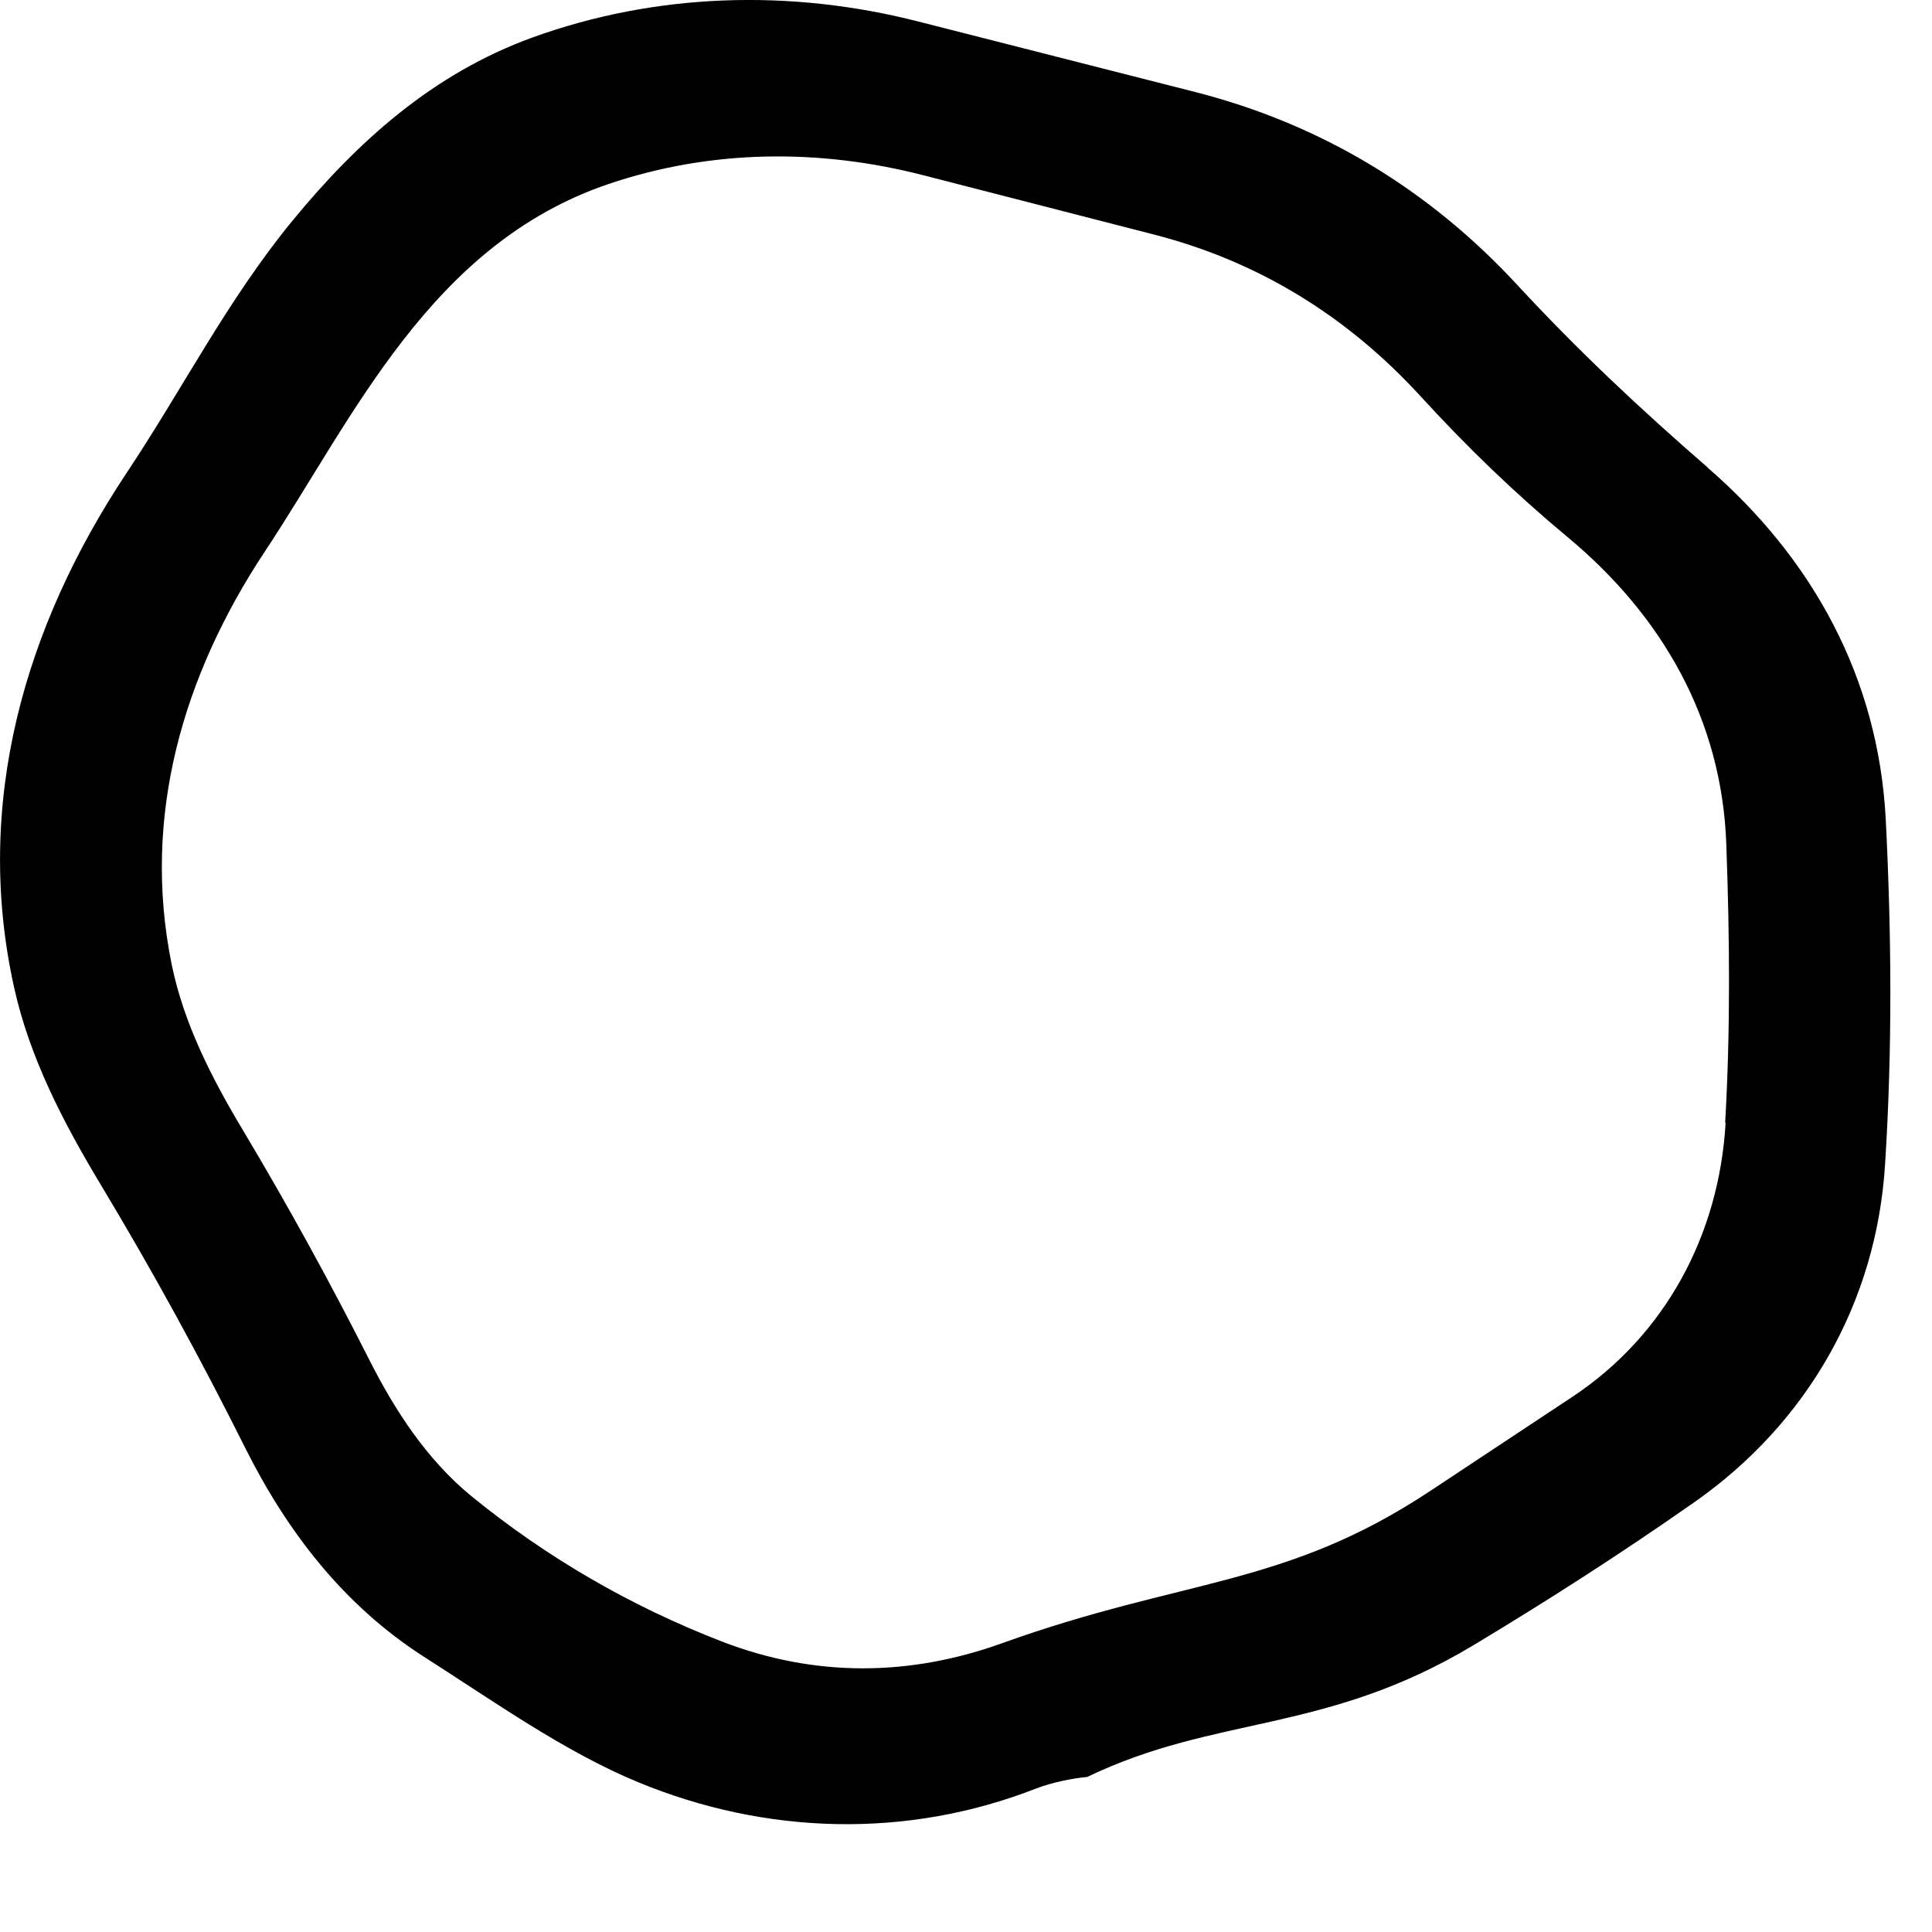
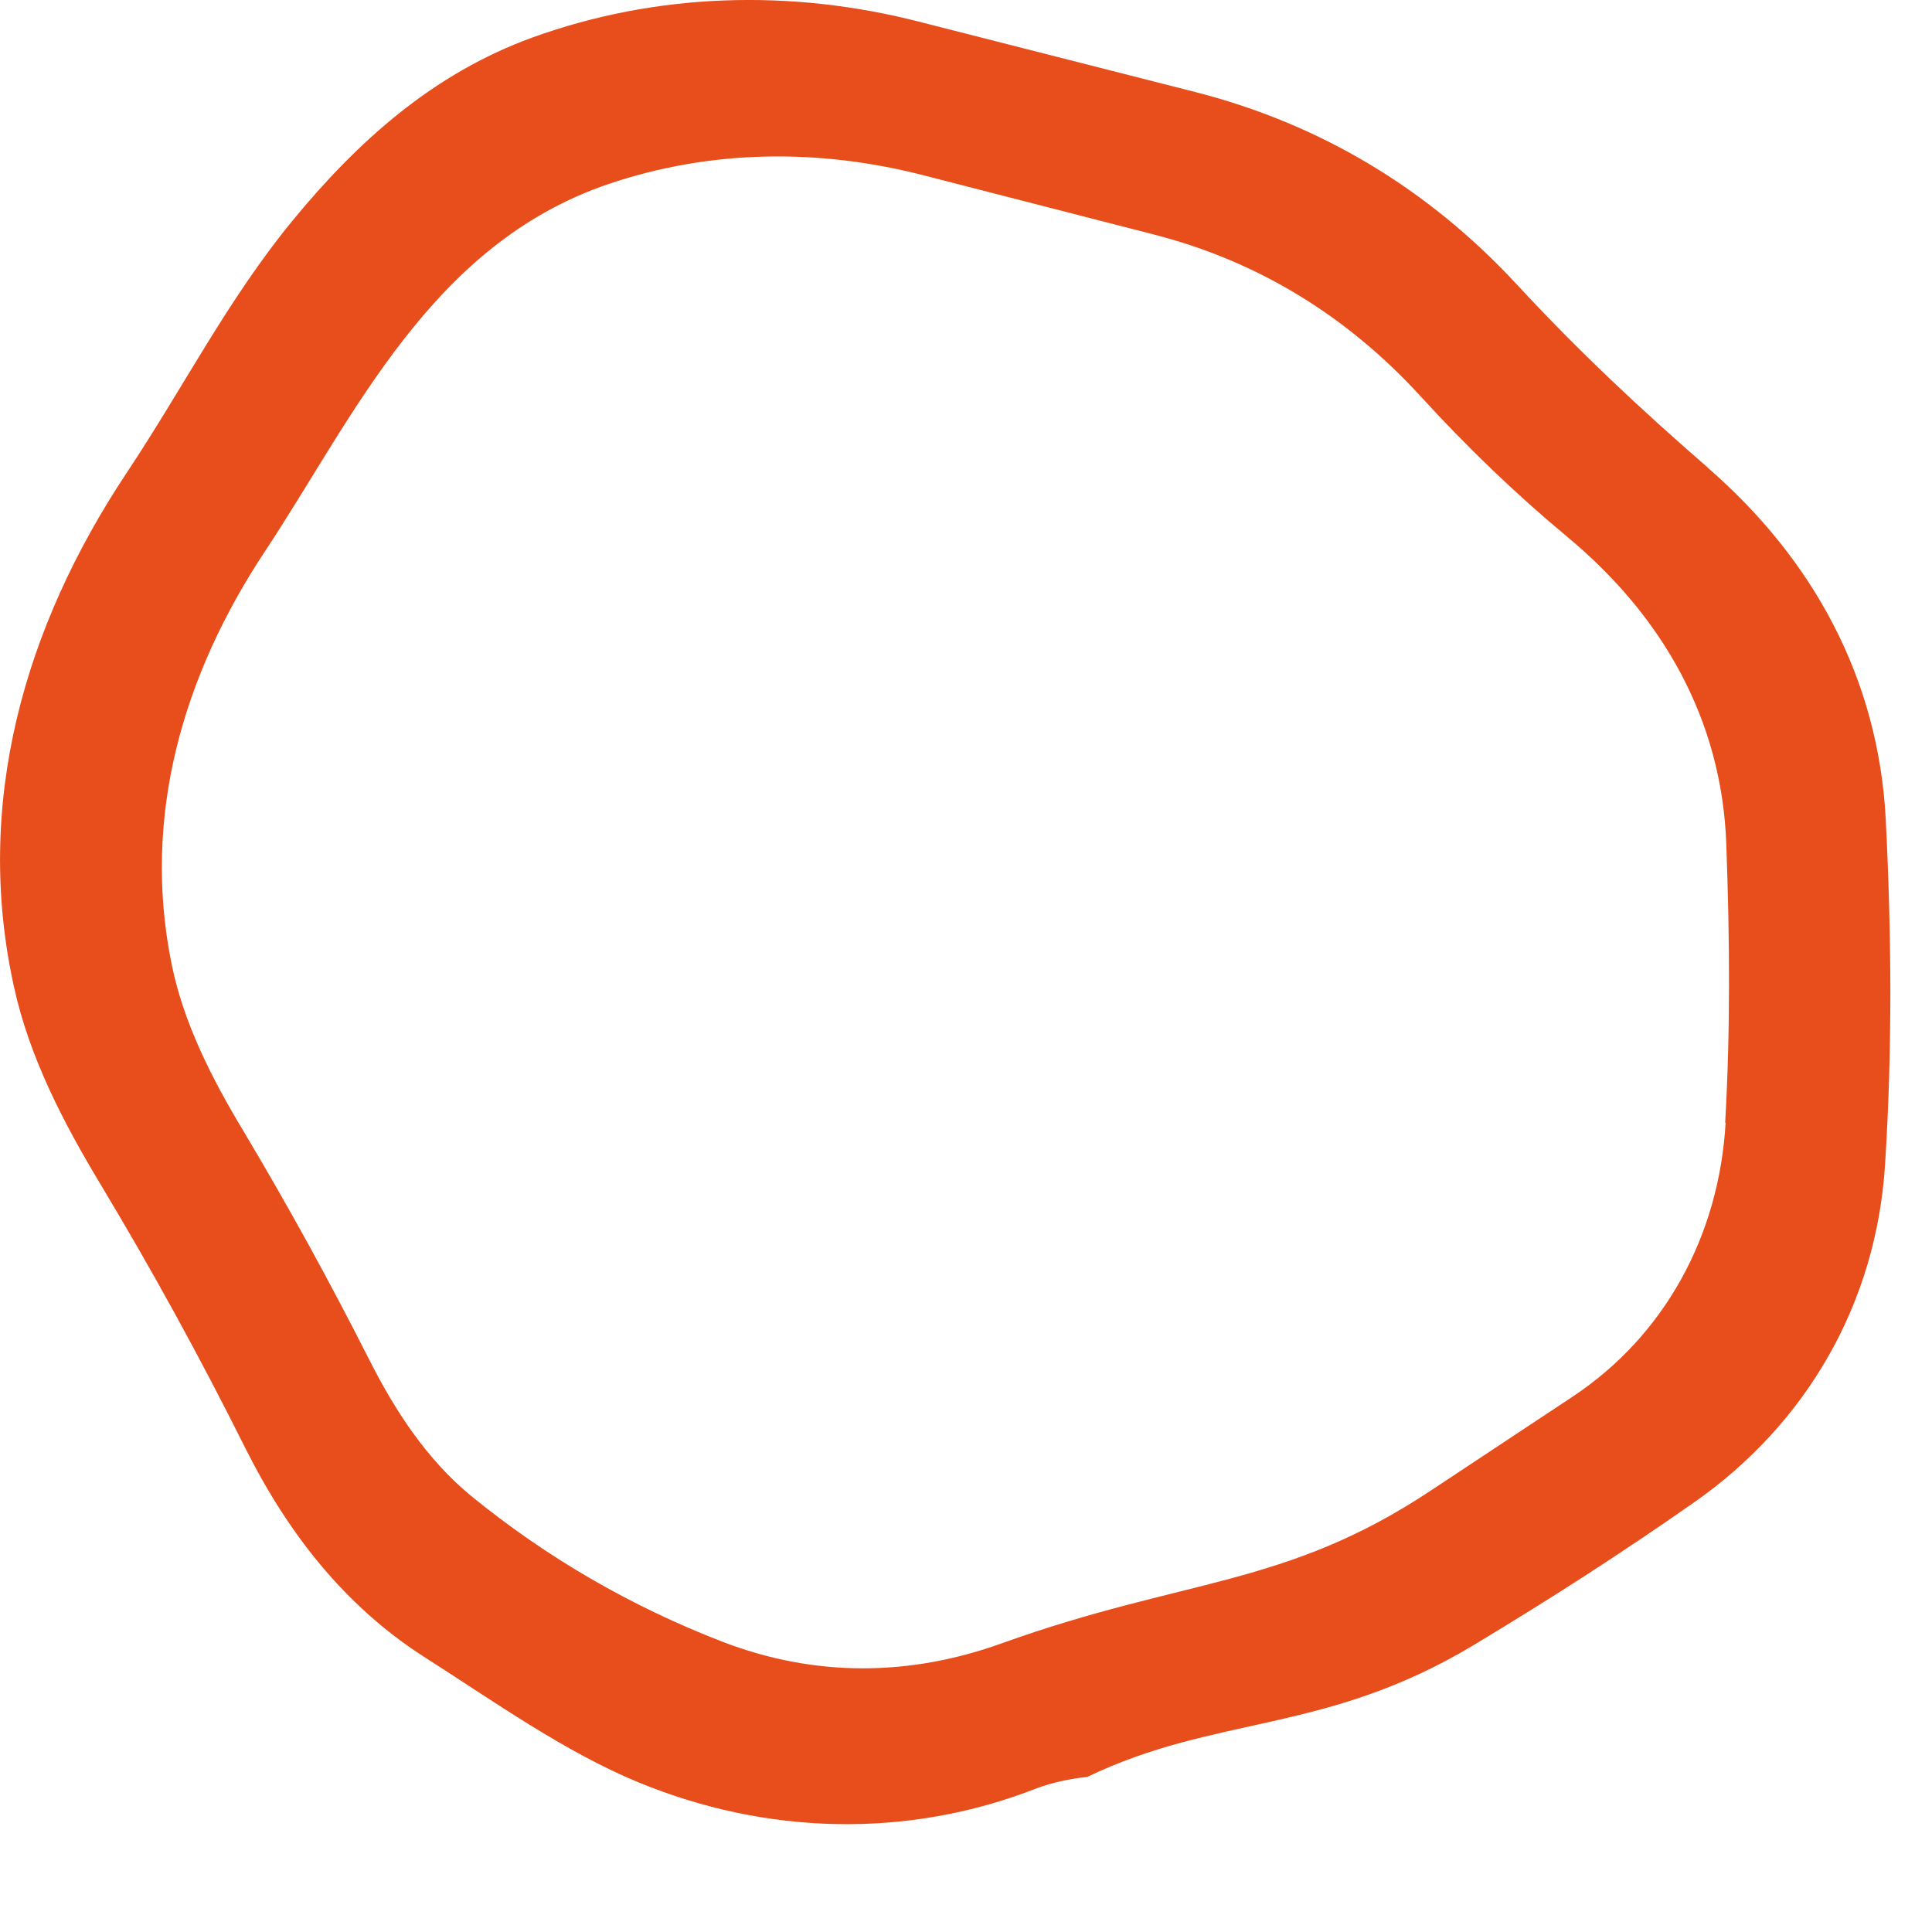
<svg xmlns="http://www.w3.org/2000/svg" width="17" height="17" viewBox="0 0 17 17" fill="none">
-   <path d="M15.029 4.116C14.429 3.595 13.885 3.085 13.346 2.502C12.578 1.673 11.634 1.096 10.522 0.811L8.083 0.19C6.958 -0.098 5.775 -0.065 4.682 0.331C3.811 0.648 3.148 1.242 2.571 1.945C2 2.642 1.615 3.409 1.111 4.166C0.216 5.514 -0.235 7.071 0.124 8.688C0.259 9.302 0.555 9.873 0.881 10.415C1.346 11.189 1.754 11.933 2.157 12.739C2.526 13.477 3.024 14.125 3.73 14.578C4.345 14.97 4.967 15.415 5.62 15.684C6.742 16.146 7.979 16.181 9.113 15.739C9.258 15.682 9.45 15.646 9.566 15.636C10.704 15.088 11.66 15.259 12.961 14.479C13.636 14.073 14.262 13.671 14.909 13.218C15.899 12.525 16.511 11.465 16.587 10.246C16.652 9.23 16.644 8.22 16.593 7.209C16.528 5.964 15.95 4.916 15.025 4.114L15.029 4.116ZM15.184 9.879C15.127 10.869 14.65 11.752 13.834 12.292L12.582 13.121C11.303 13.968 10.42 13.883 8.817 14.459C8.004 14.752 7.17 14.76 6.352 14.444C5.553 14.135 4.81 13.706 4.142 13.16C3.756 12.842 3.475 12.411 3.252 11.97C2.896 11.267 2.539 10.617 2.133 9.937C1.862 9.485 1.617 9.005 1.511 8.488C1.244 7.18 1.613 5.937 2.331 4.852C3.116 3.667 3.787 2.151 5.355 1.619C6.256 1.314 7.21 1.306 8.128 1.543L10.151 2.063C11.083 2.302 11.862 2.79 12.5 3.487C12.91 3.935 13.328 4.339 13.797 4.729C14.623 5.417 15.151 6.327 15.19 7.428C15.22 8.252 15.227 9.061 15.18 9.879H15.184Z" fill="currentColor" />
+   <path d="M15.029 4.116C14.429 3.595 13.885 3.085 13.346 2.502C12.578 1.673 11.634 1.096 10.522 0.811L8.083 0.19C6.958 -0.098 5.775 -0.065 4.682 0.331C3.811 0.648 3.148 1.242 2.571 1.945C2 2.642 1.615 3.409 1.111 4.166C0.216 5.514 -0.235 7.071 0.124 8.688C0.259 9.302 0.555 9.873 0.881 10.415C1.346 11.189 1.754 11.933 2.157 12.739C2.526 13.477 3.024 14.125 3.73 14.578C4.345 14.97 4.967 15.415 5.62 15.684C6.742 16.146 7.979 16.181 9.113 15.739C9.258 15.682 9.45 15.646 9.566 15.636C10.704 15.088 11.66 15.259 12.961 14.479C13.636 14.073 14.262 13.671 14.909 13.218C15.899 12.525 16.511 11.465 16.587 10.246C16.652 9.23 16.644 8.22 16.593 7.209C16.528 5.964 15.95 4.916 15.025 4.114L15.029 4.116ZM15.184 9.879C15.127 10.869 14.65 11.752 13.834 12.292L12.582 13.121C11.303 13.968 10.42 13.883 8.817 14.459C8.004 14.752 7.17 14.76 6.352 14.444C5.553 14.135 4.81 13.706 4.142 13.16C3.756 12.842 3.475 12.411 3.252 11.97C2.896 11.267 2.539 10.617 2.133 9.937C1.862 9.485 1.617 9.005 1.511 8.488C1.244 7.18 1.613 5.937 2.331 4.852C3.116 3.667 3.787 2.151 5.355 1.619C6.256 1.314 7.21 1.306 8.128 1.543L10.151 2.063C11.083 2.302 11.862 2.79 12.5 3.487C12.91 3.935 13.328 4.339 13.797 4.729C14.623 5.417 15.151 6.327 15.19 7.428C15.22 8.252 15.227 9.061 15.18 9.879H15.184Z" fill="#E74E1C" />
</svg>
